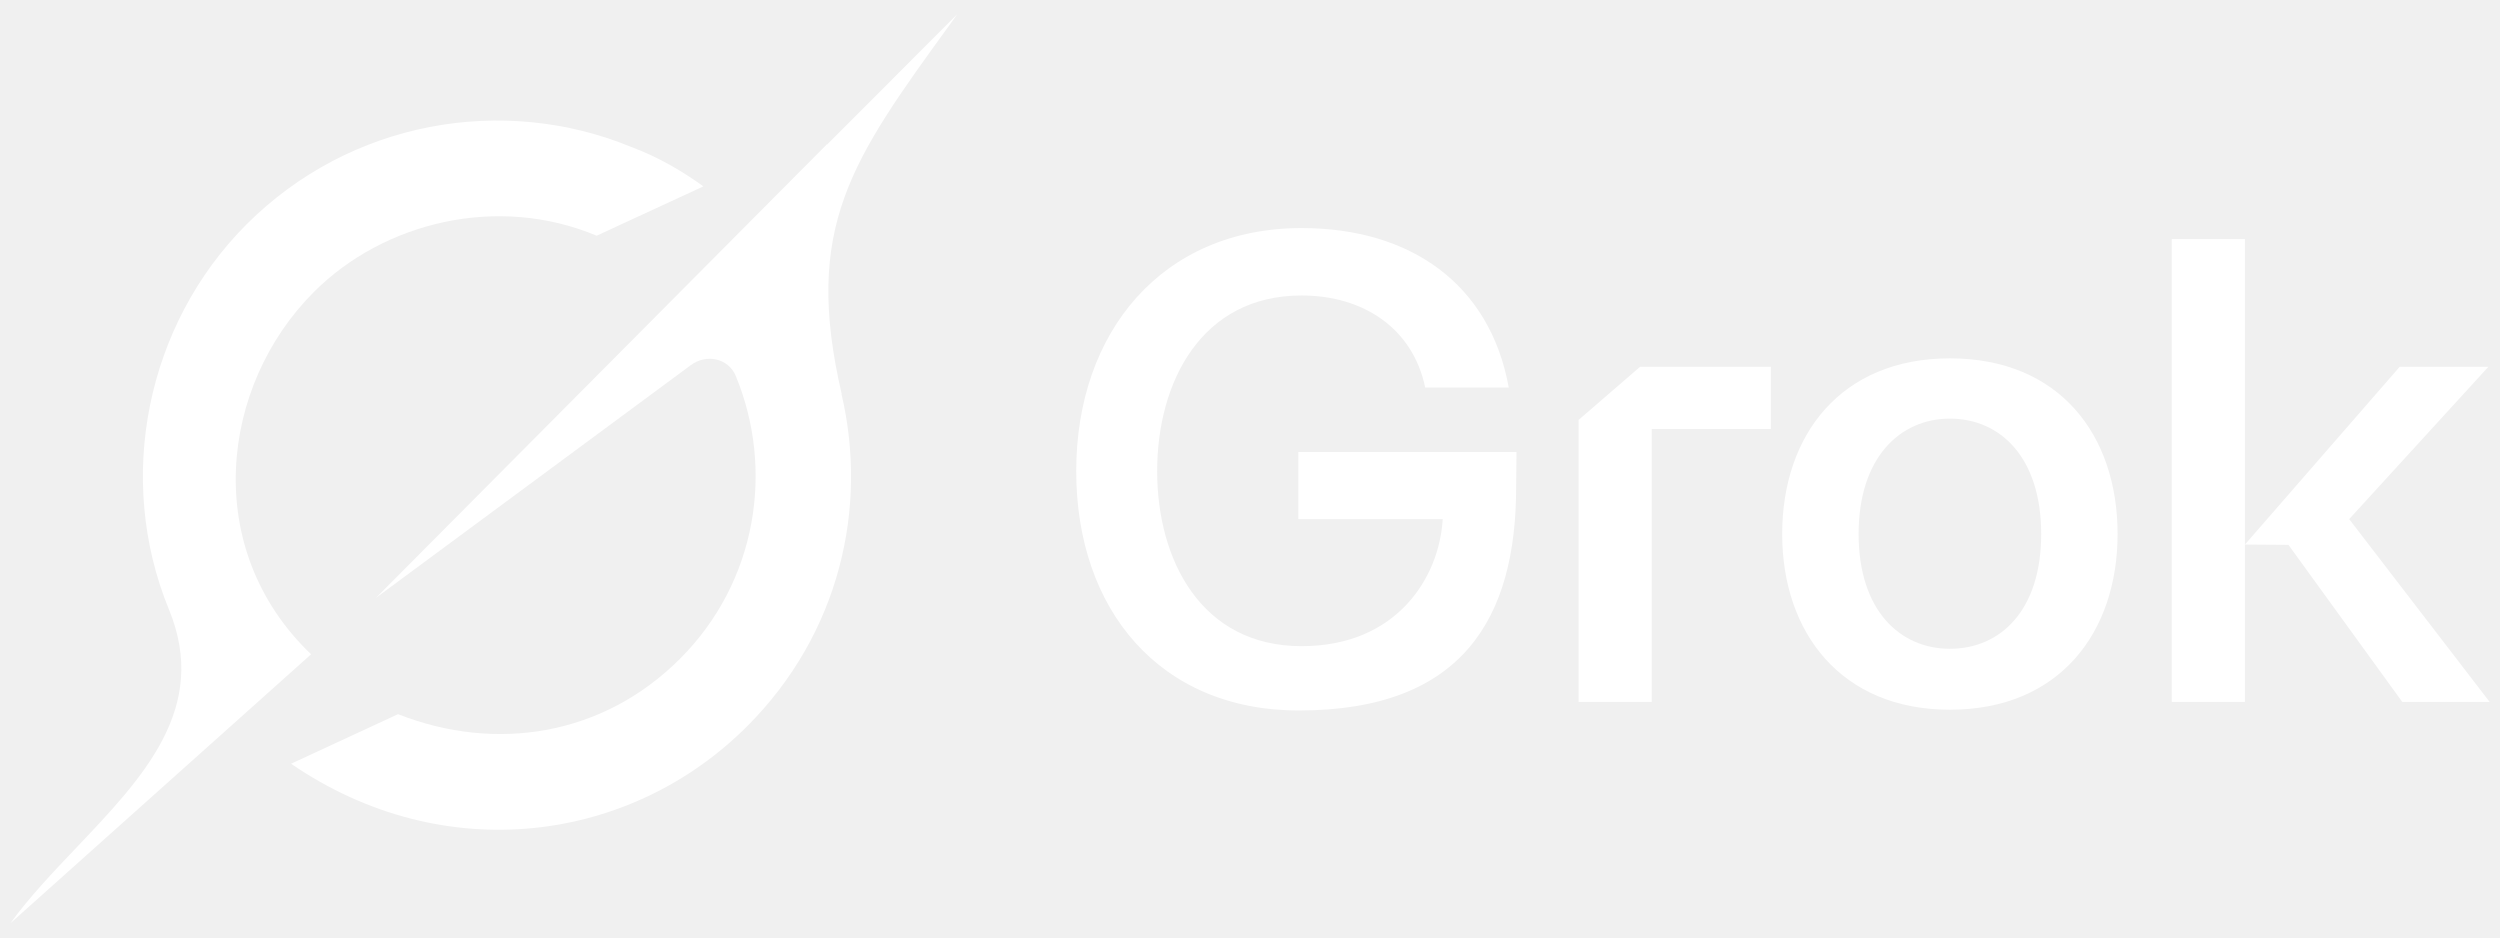
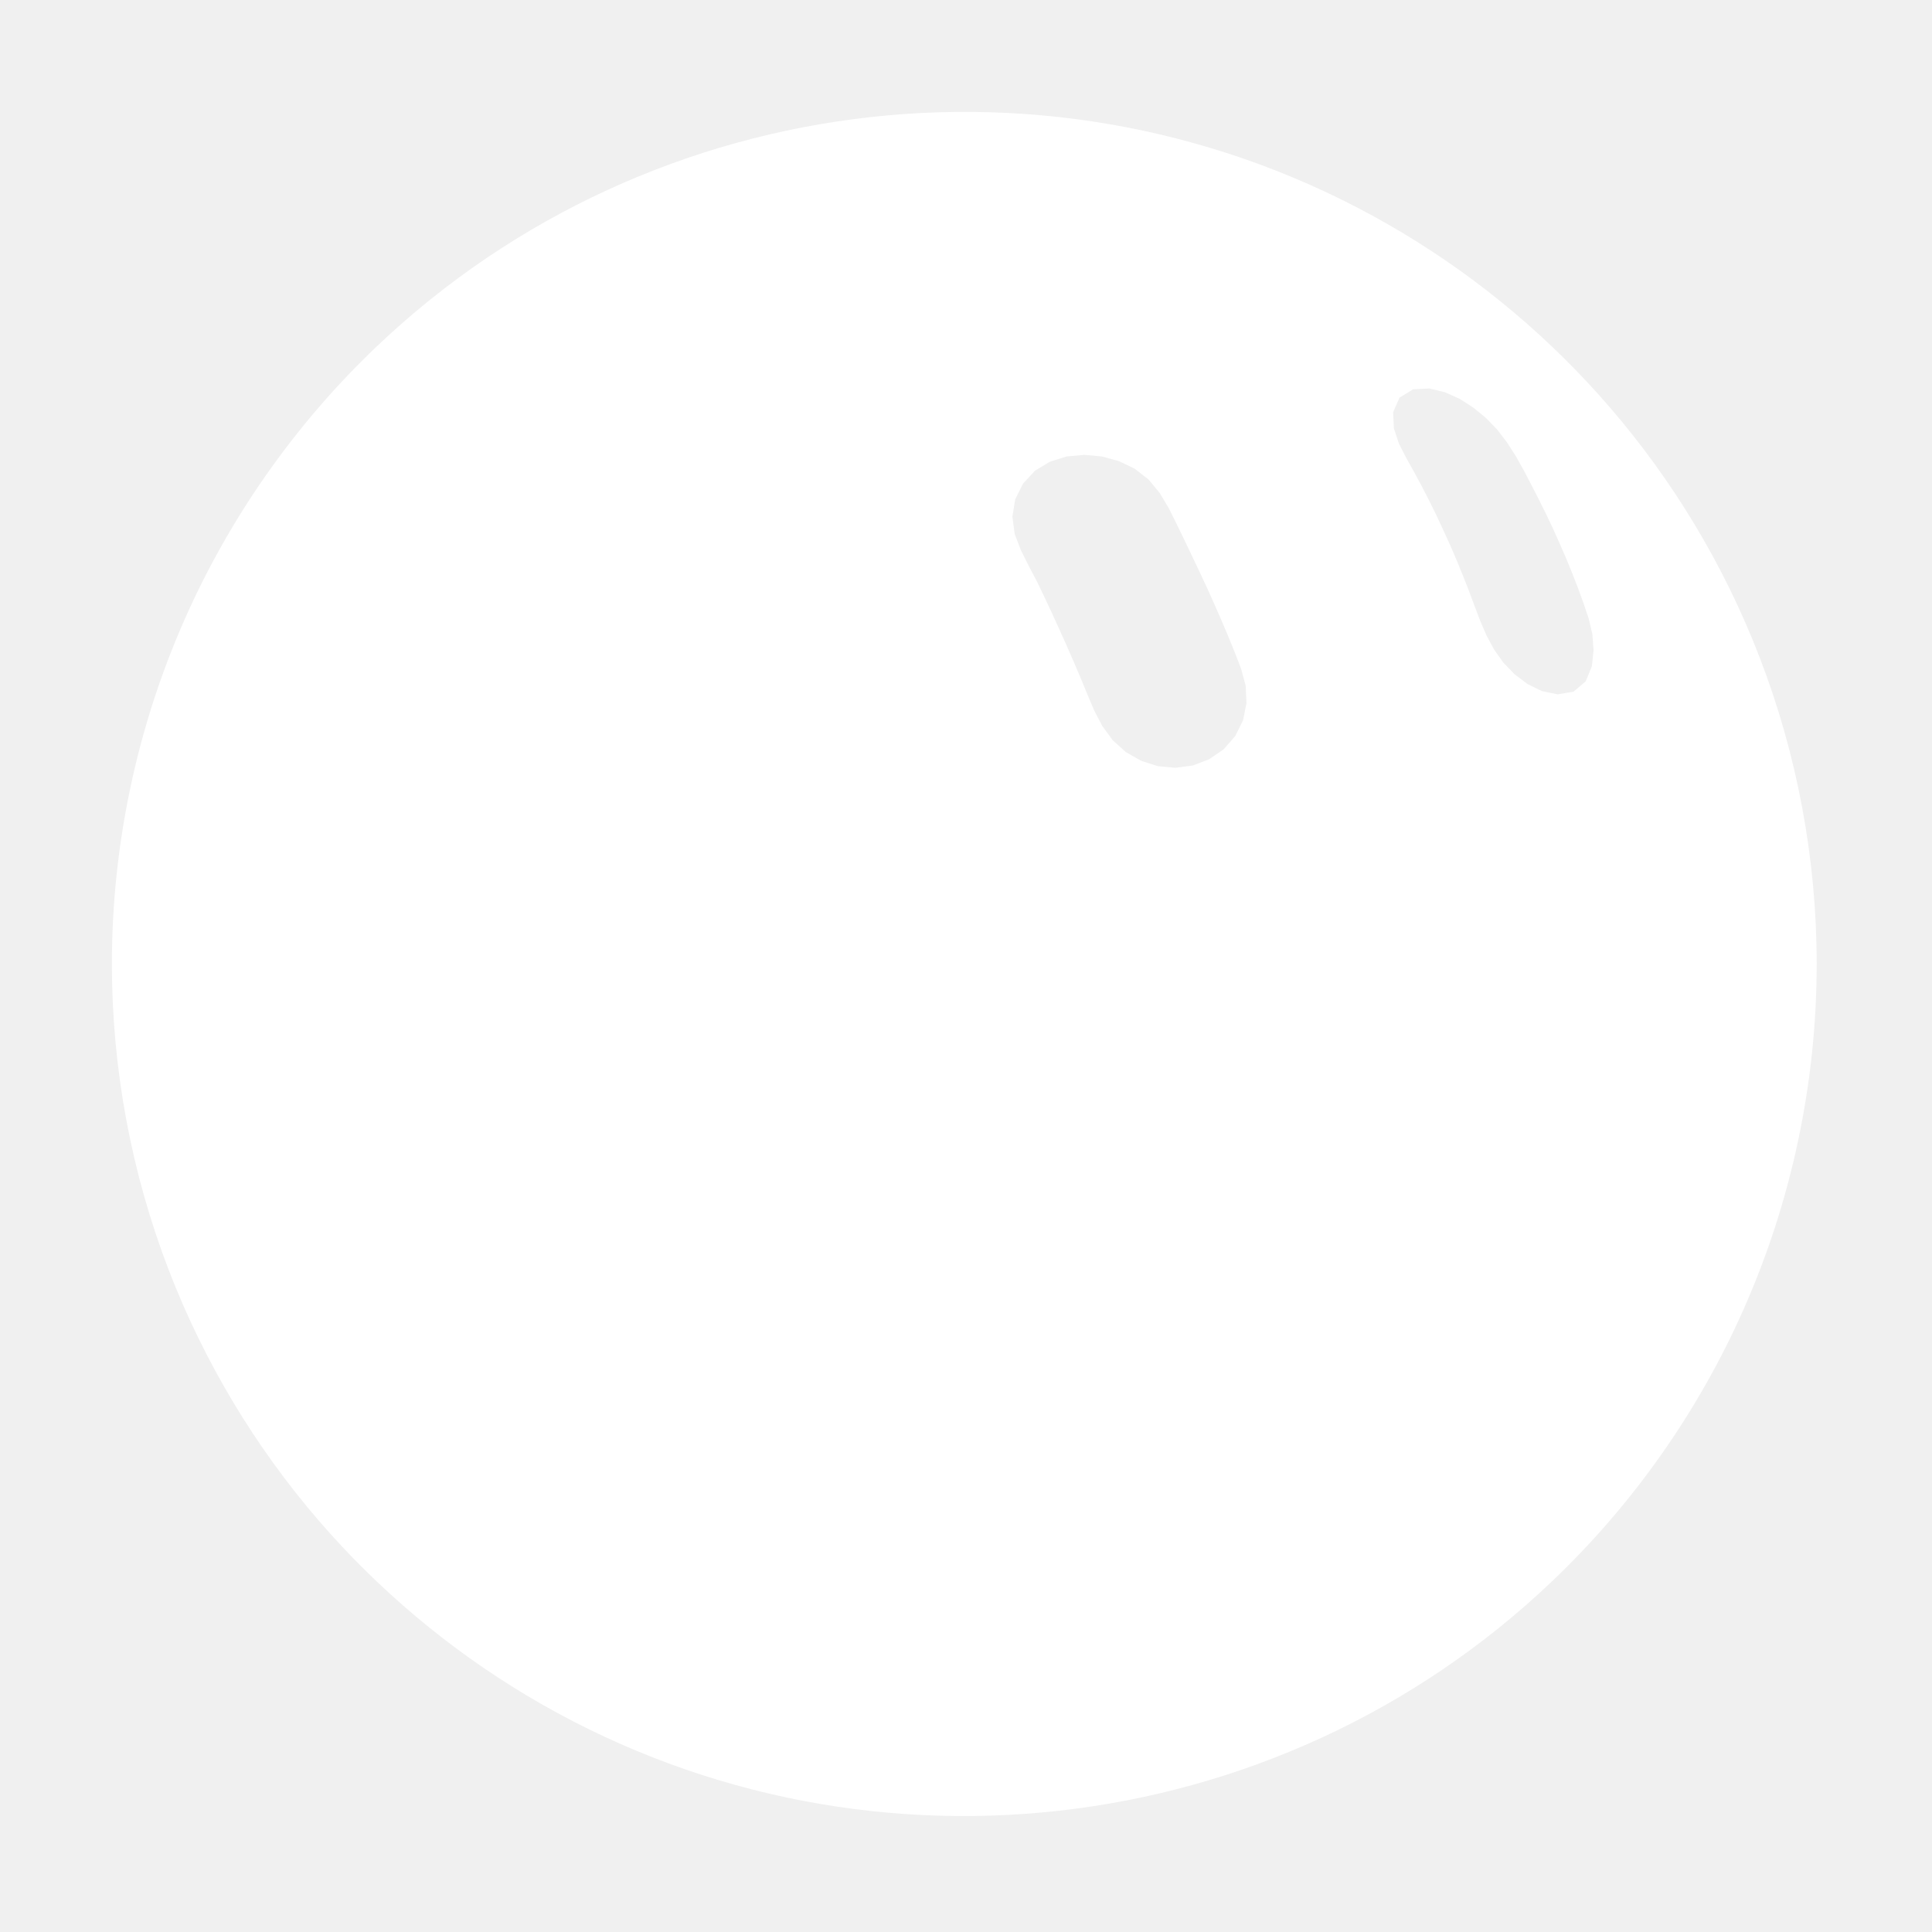
- <svg xmlns="http://www.w3.org/2000/svg" viewBox="0 0 88 33" fill="none">
-   <path d="M76.446 24.708V8.416H79.022V19.168L84.469 12.911H87.591L82.691 18.273L87.636 24.708H84.56L80.554 19.179L79.022 19.168V24.708H76.446Z" fill="#FFFFFF" />
-   <path d="M68.636 24.982C64.807 24.982 62.733 22.266 62.733 18.798C62.733 15.307 64.807 12.614 68.636 12.614C72.488 12.614 74.539 15.307 74.539 18.798C74.539 22.266 72.488 24.982 68.636 24.982ZM65.423 18.798C65.423 21.49 66.881 22.837 68.636 22.837C70.414 22.837 71.85 21.49 71.85 18.798C71.85 16.105 70.414 14.736 68.636 14.736C66.881 14.736 65.423 16.105 65.423 18.798Z" fill="#FFFFFF" />
-   <path d="M55.566 24.708V14.782L57.731 12.911H62.335V15.101H58.141V24.708H55.566Z" fill="#FFFFFF" />
-   <path d="M45.719 25.009C40.81 25.009 37.883 21.445 37.883 16.585C37.883 11.679 40.915 8.028 45.815 8.028C49.643 8.028 52.447 9.99 53.108 13.641H50.167C49.734 11.565 48.002 10.401 45.815 10.401C42.282 10.401 40.732 13.459 40.732 16.585C40.732 19.711 42.282 22.745 45.815 22.745C49.188 22.745 50.669 20.304 50.783 18.273H45.701V15.911H53.381L53.368 17.146C53.368 21.736 51.498 25.009 45.719 25.009Z" fill="#FFFFFF" />
-   <path d="M13.237 21.041L24.319 12.851C24.862 12.449 25.638 12.606 25.897 13.229C27.26 16.518 26.651 20.471 23.94 23.185C21.23 25.899 17.458 26.494 14.011 25.139L10.245 26.884C15.646 30.581 22.205 29.666 26.304 25.56C29.555 22.305 30.562 17.868 29.62 13.867L29.629 13.876C28.264 7.998 29.965 5.649 33.449 0.845C33.531 0.731 33.614 0.617 33.696 0.5L29.111 5.091V5.076L13.234 21.044" fill="#FFFFFF" />
-   <path d="M10.95 23.031C7.073 19.323 7.742 13.585 11.05 10.276C13.496 7.827 17.504 6.828 21.002 8.297L24.759 6.56C24.083 6.07 23.215 5.543 22.22 5.173C17.72 3.319 12.333 4.242 8.675 7.901C5.156 11.424 4.05 16.84 5.95 21.462C7.369 24.916 5.043 27.36 2.699 29.826C1.868 30.7 1.035 31.575 0.364 32.5L10.947 23.034" fill="#FFFFFF" />
+ <svg xmlns="http://www.w3.org/2000/svg" viewBox="-15 -15 259 259">
+   <defs>
+     <mask id="grok-bot-eyes">
+       <rect x="-15" y="-15" width="259" height="259" fill="#FFFFFF" />
+       <path d="M130.36 45.98L132.71 46.19L134.98 46.81L137.11 47.83L138.97 49.28L140.47 51.09L141.68 53.12L142.73 55.23L143.76 57.36L144.78 59.49L145.79 61.62L146.79 63.76L147.76 65.91L148.71 68.07L149.63 70.25L150.52 72.43L151.37 74.63L151.99 76.91L152.10 79.26L151.64 81.57L150.59 83.68L149.04 85.45L147.10 86.78L144.90 87.62L142.56 87.93L140.22 87.71L137.98 86.99L135.93 85.82L134.17 84.24L132.78 82.34L131.69 80.25L130.77 78.08L129.87 75.89L128.94 73.72L128.00 71.56L127.03 69.40L126.05 67.26L125.05 65.12L124.03 62.99L122.93 60.90L121.87 58.79L121.03 56.59L120.72 54.26L121.10 51.93L122.15 49.83L123.75 48.10L125.76 46.89L128.01 46.19Z" fill="#000000" />
+       <path d="M176.61 37.08L178.72 37.59L180.70 38.48L182.52 39.65L184.20 41.03L185.71 42.59L187.03 44.31L188.20 46.14L189.26 48.03L190.27 49.96L191.26 51.89L192.23 53.84L193.16 55.80L194.05 57.78L194.92 59.77L195.74 61.78L196.53 63.80L197.27 65.84L197.97 67.90L198.47 70.01L198.63 72.18L198.40 74.33L197.58 76.33L195.95 77.72L193.83 78.08L191.71 77.65L189.76 76.69L188.03 75.38L186.53 73.82L185.28 72.05L184.25 70.13L183.40 68.14L182.63 66.11L181.87 64.07L181.07 62.05L180.25 60.04L179.39 58.05L178.49 56.07L177.57 54.10L176.61 52.15L175.62 50.22L174.59 48.31L173.53 46.41L172.54 44.48L171.86 42.42L171.76 40.26L172.62 38.30L174.45 37.19Z" fill="#000000" />
+     </mask>
+   </defs>
+   <path d="M228.541 114.228C228.541 130.133 225.184 145.994 218.738 160.534C212.674 174.217 203.904 186.669 193.065 196.988C155.933 232.34 99.497 238.596 55.526 212.24C45.097 205.99 35.685 198.072 27.745 188.866C19.193 178.953 12.369 167.569 7.658 155.351C2.607 142.264 0 128.257 0 114.228C0 98.322 3.358 82.461 9.803 67.921C15.867 54.238 24.638 41.786 35.477 31.467C72.608 -3.885 129.044 -10.141 173.016 16.215C183.444 22.465 192.856 30.383 200.796 39.59C209.349 49.502 216.173 60.886 220.883 73.104C225.934 86.191 228.541 100.198 228.541 114.228Z" fill="#FFFFFF" mask="url(#grok-bot-eyes)" />
</svg>
